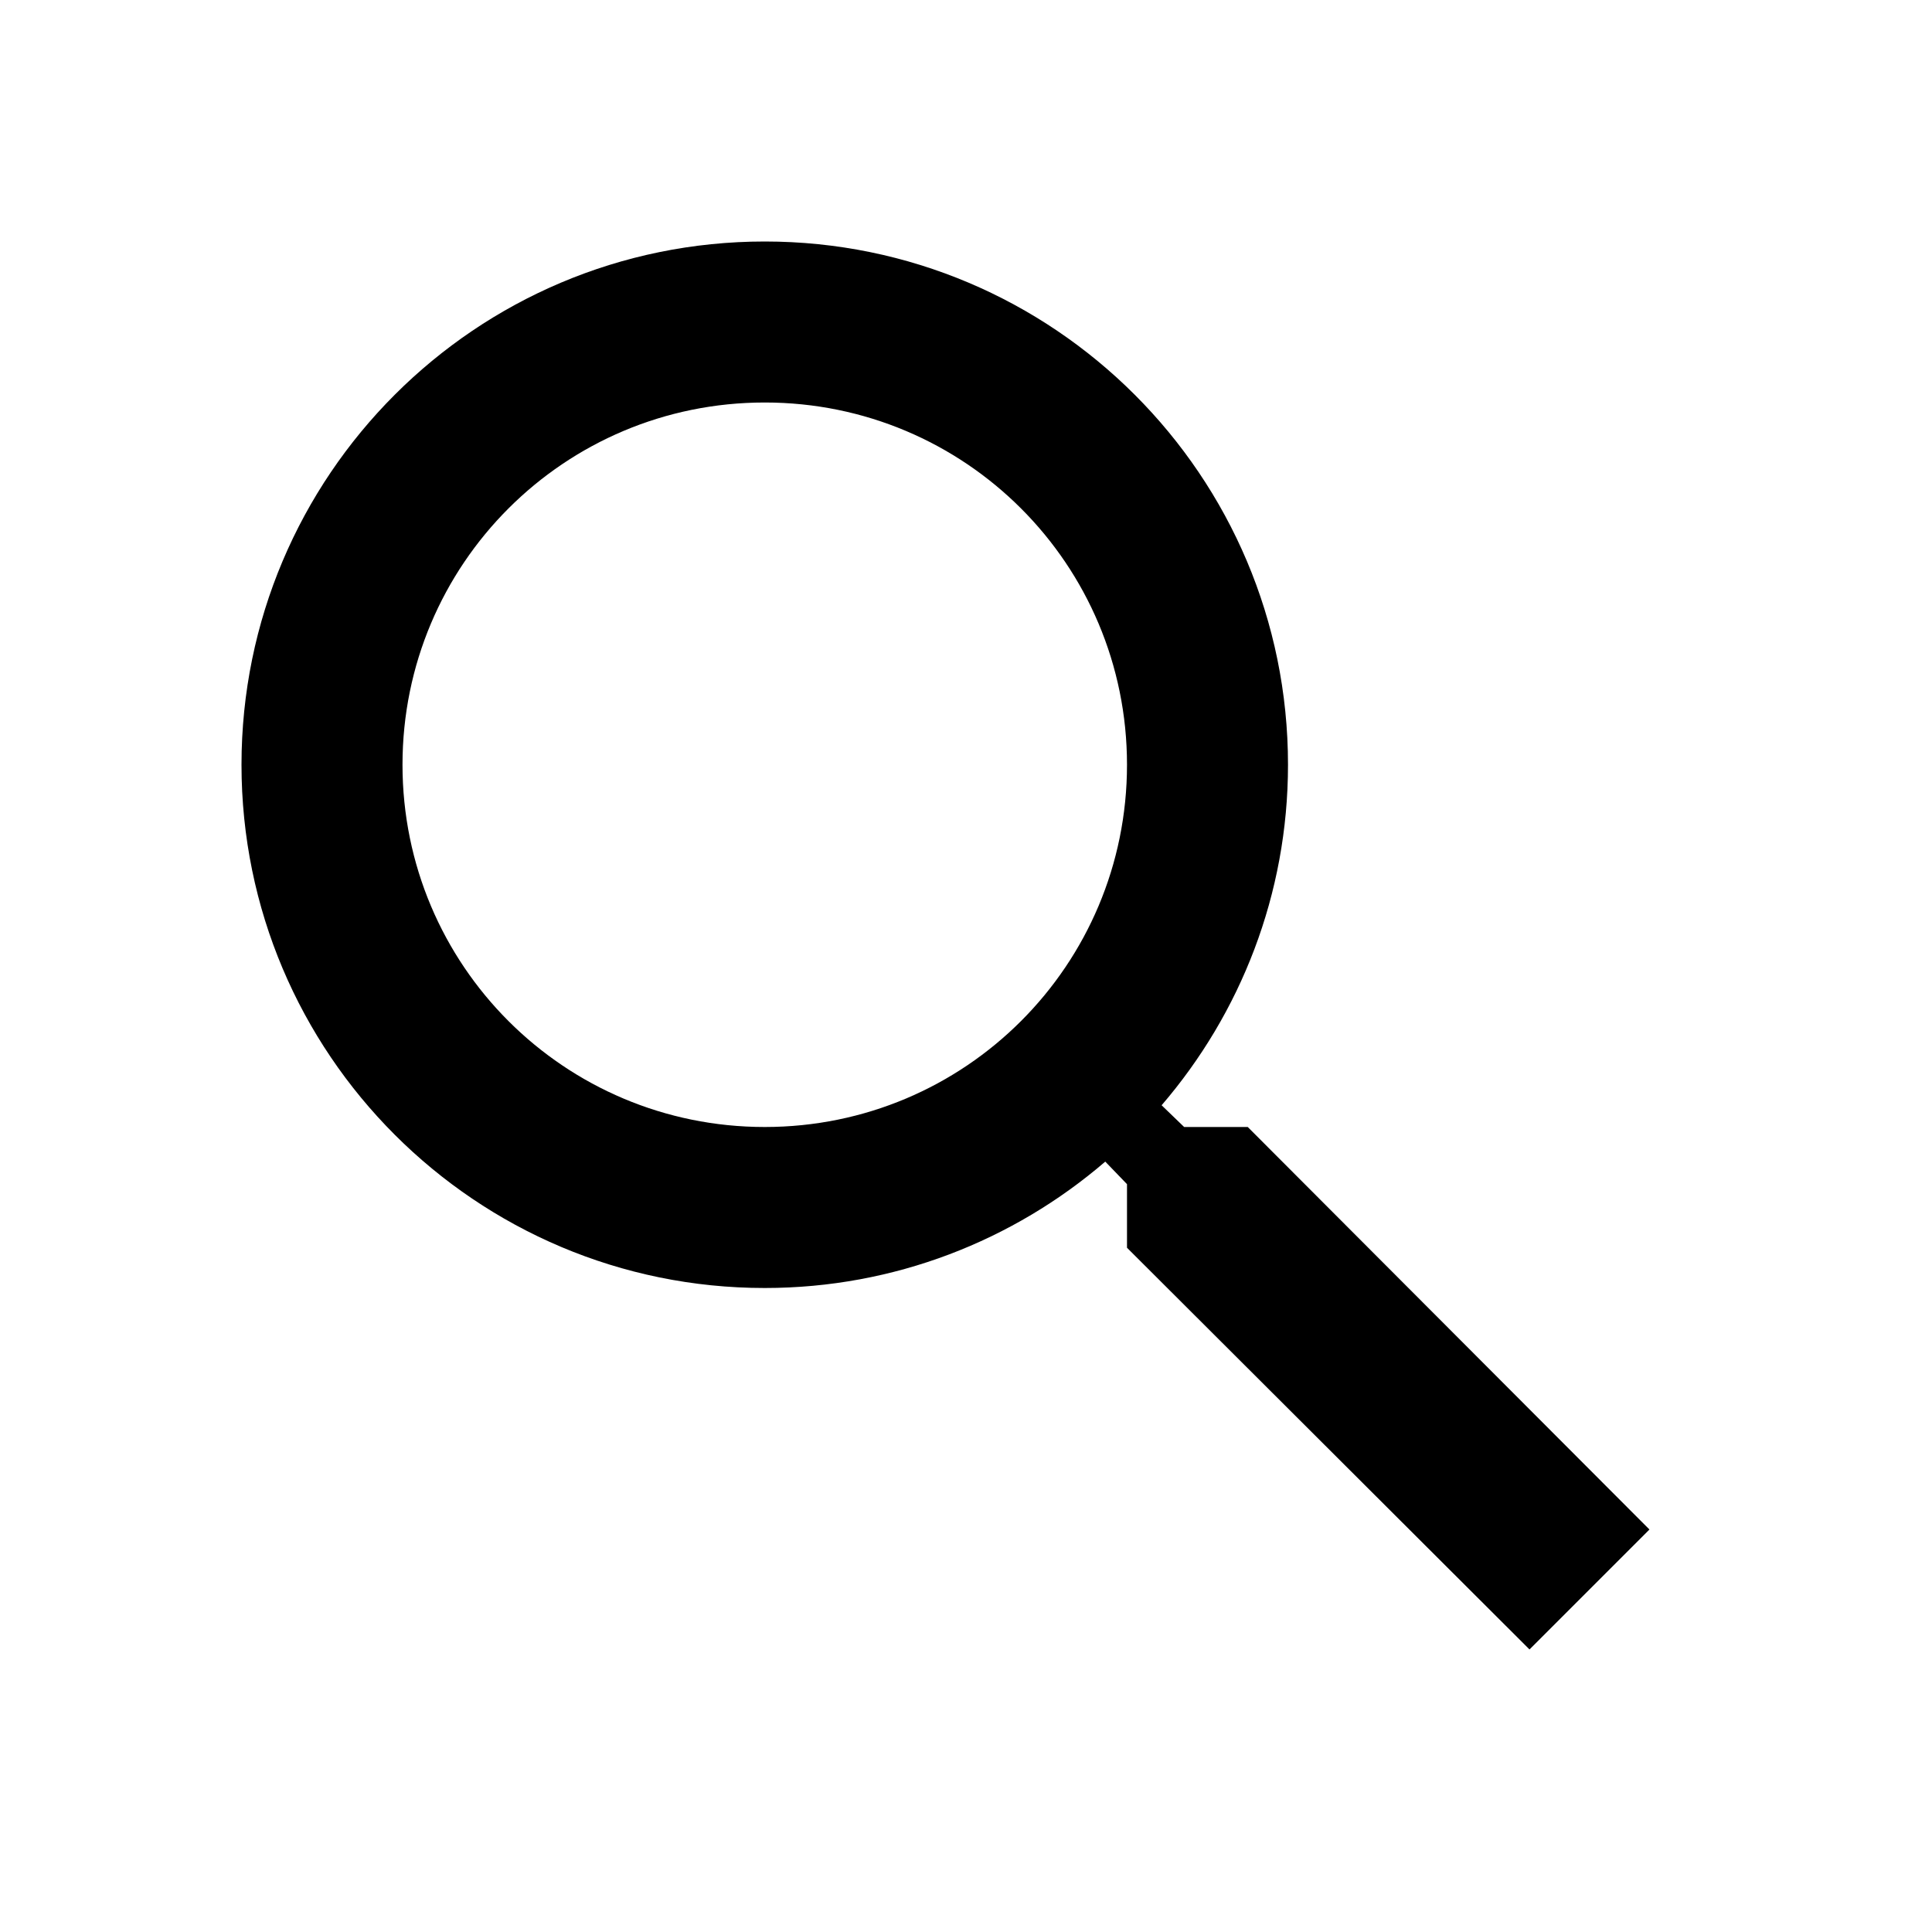
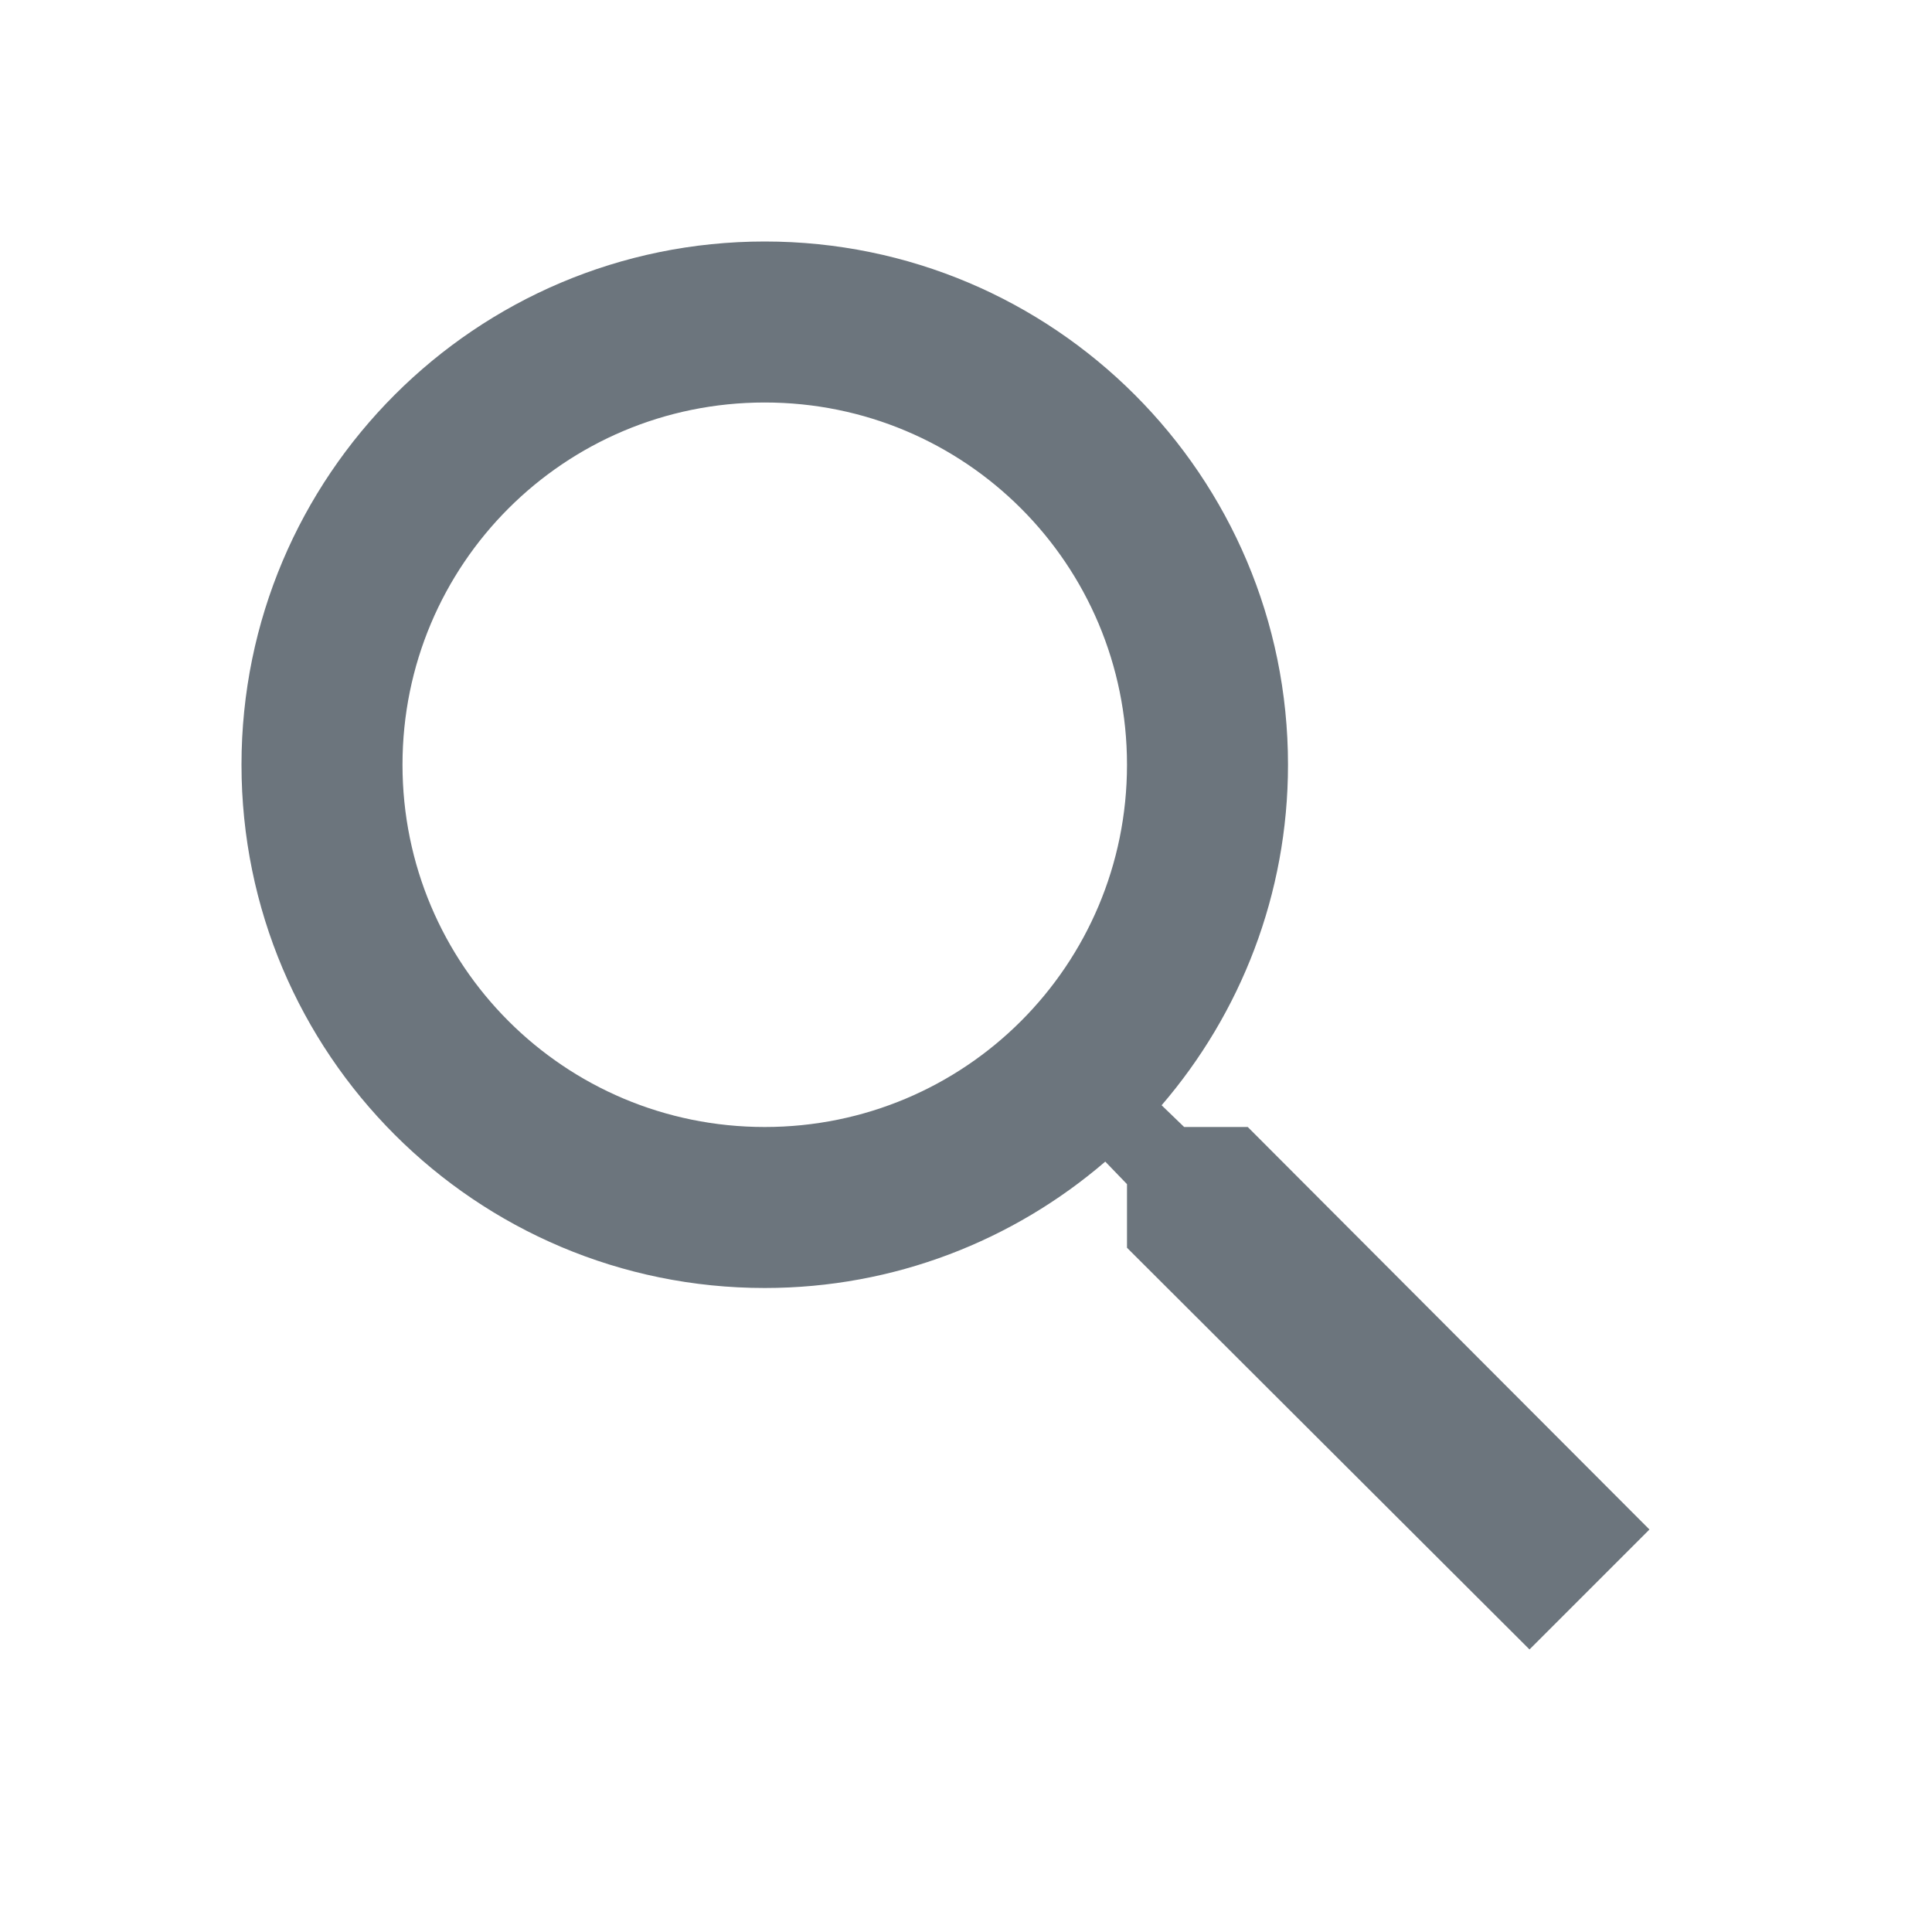
- <svg xmlns="http://www.w3.org/2000/svg" width="24" height="24" viewBox="0 0 24 24">
+ <svg xmlns="http://www.w3.org/2000/svg" fill="#6C757D" width="24" height="24" viewBox="0 0 24 24">
  <path d="M15.5 14h-.79l-.28-.27C15.41 12.59 16 11.11 16 9.5 16 5.91 13.09 3 9.5 3S3 5.91 3 9.5 5.91 16 9.5 16c1.61 0 3.09-.59 4.23-1.57l.27.28v.79l5 4.99L20.49 19l-4.99-5zm-6 0C7.01 14 5 11.99 5 9.5S7.01 5 9.5 5 14 7.01 14 9.5 11.99 14 9.5 14z" />
  <path d="M0 0h24v24H0z" fill="none" />
</svg>
